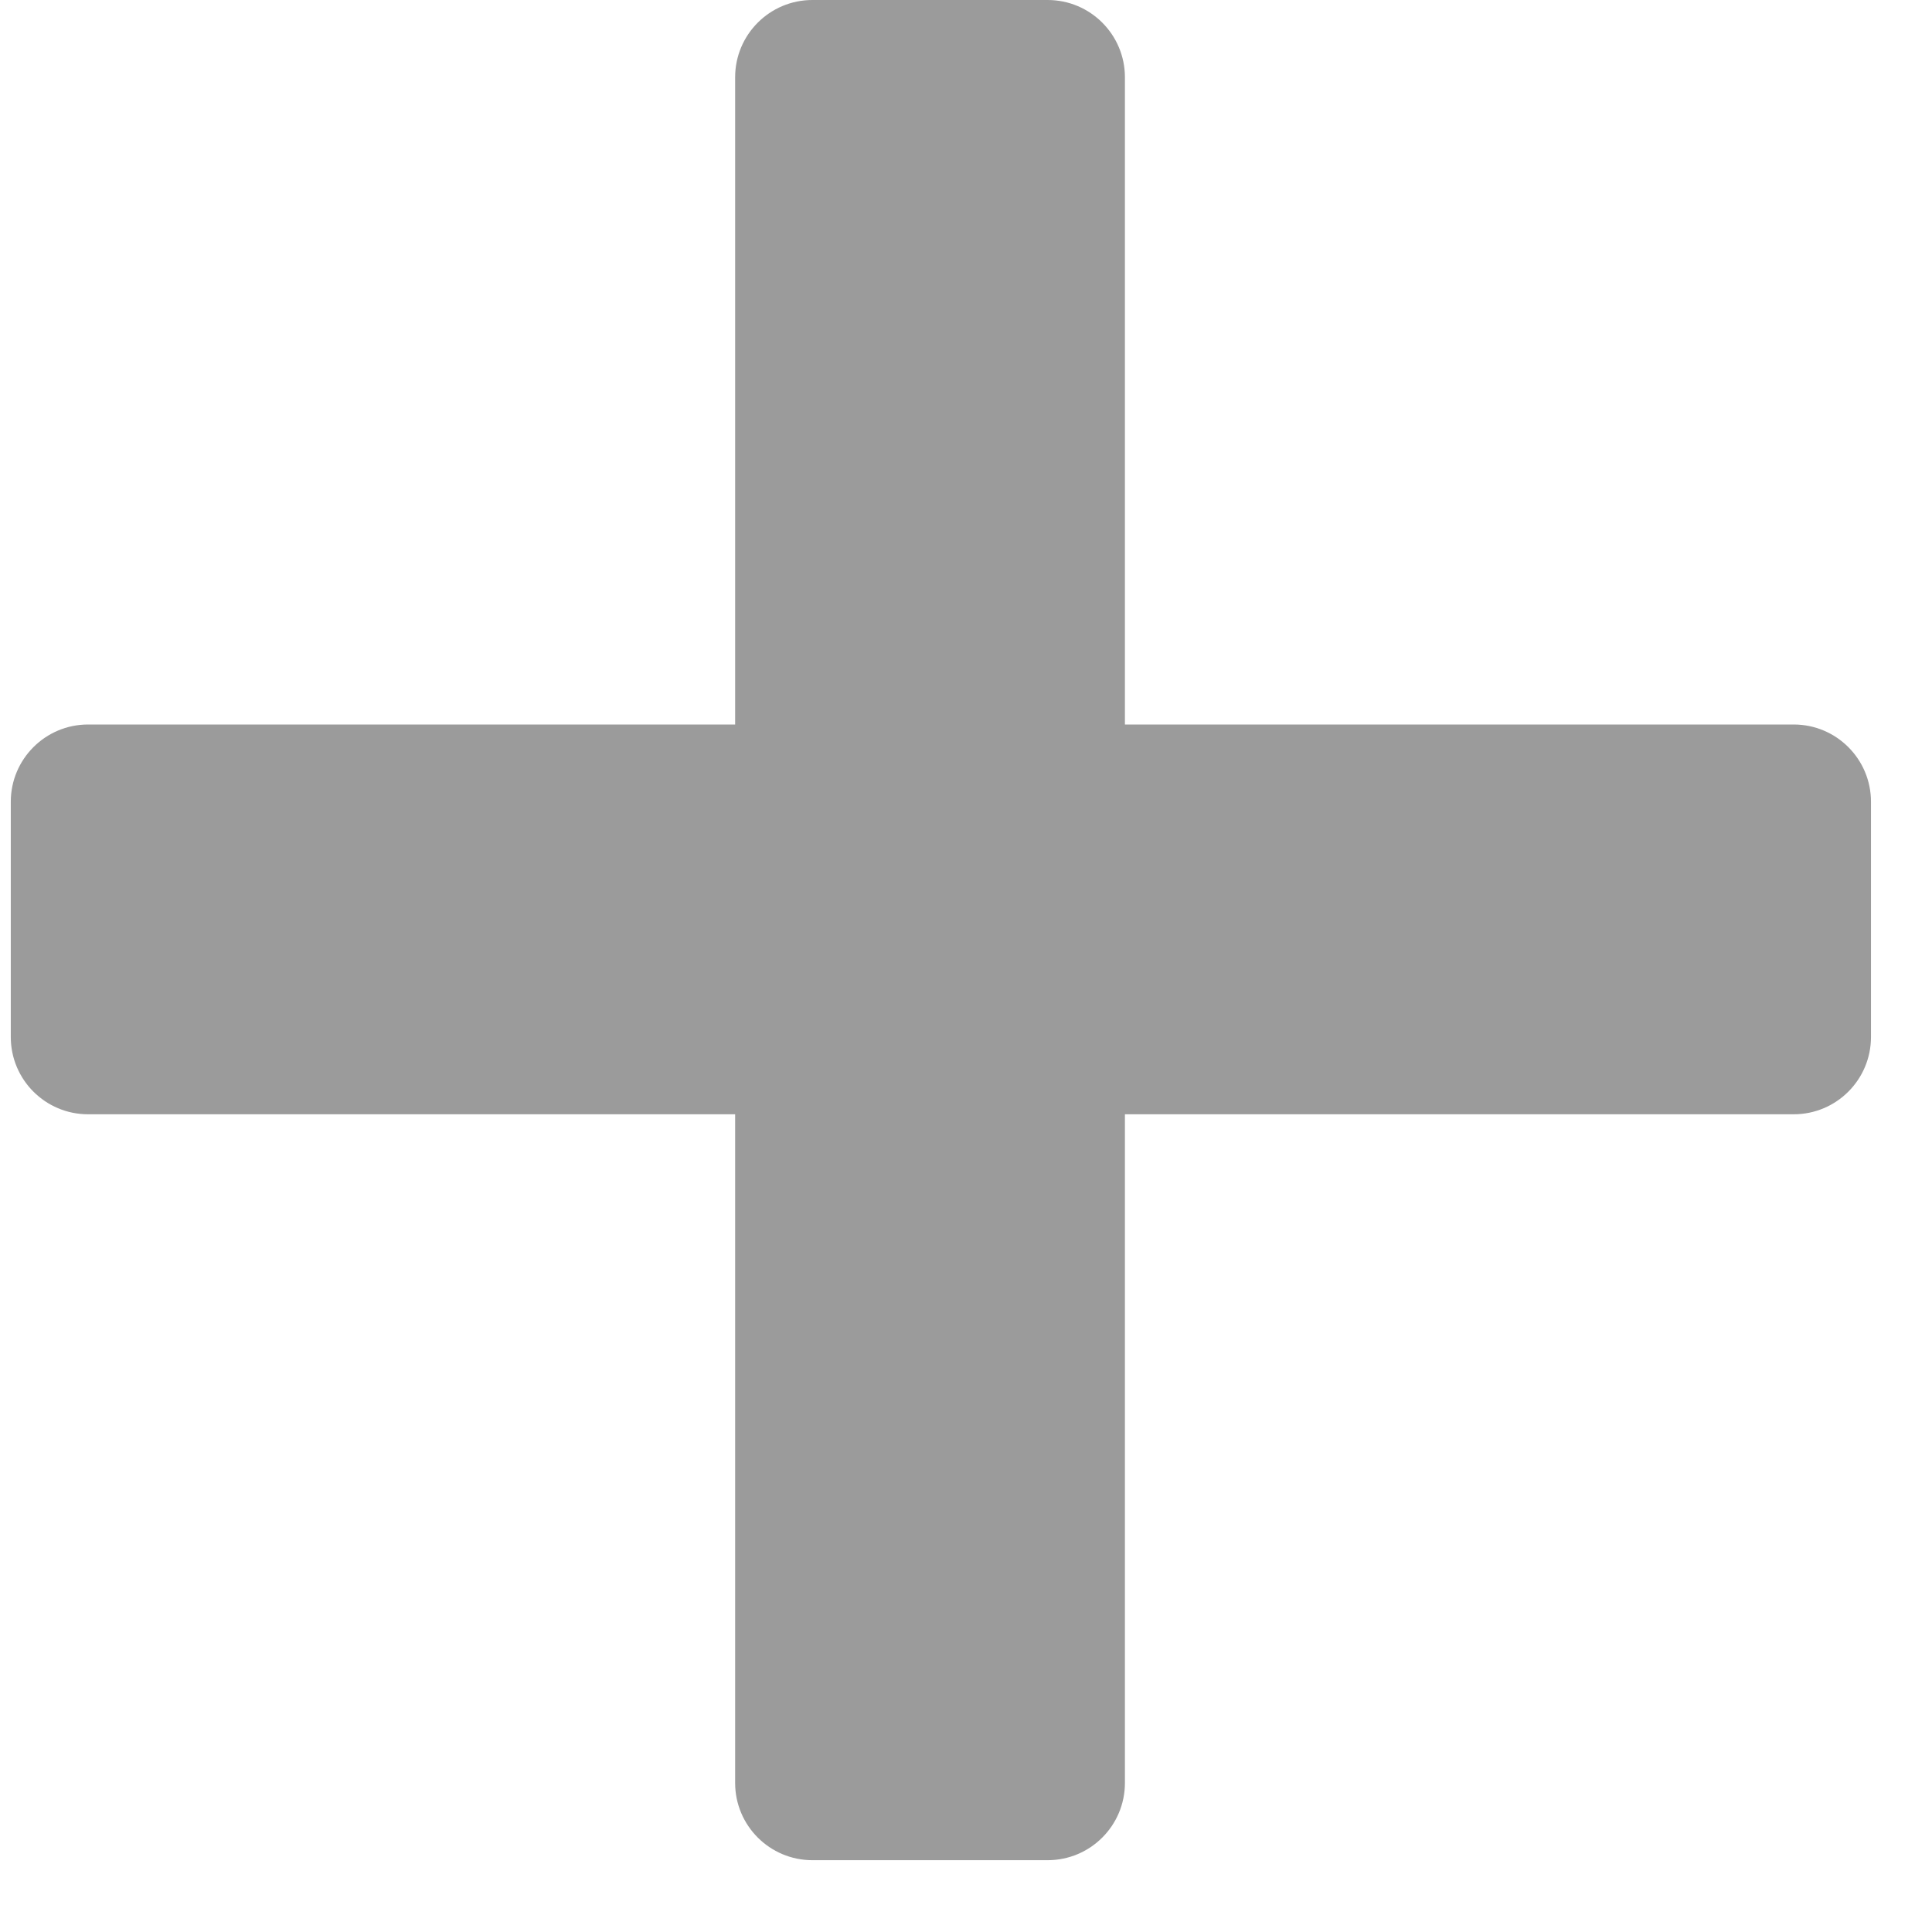
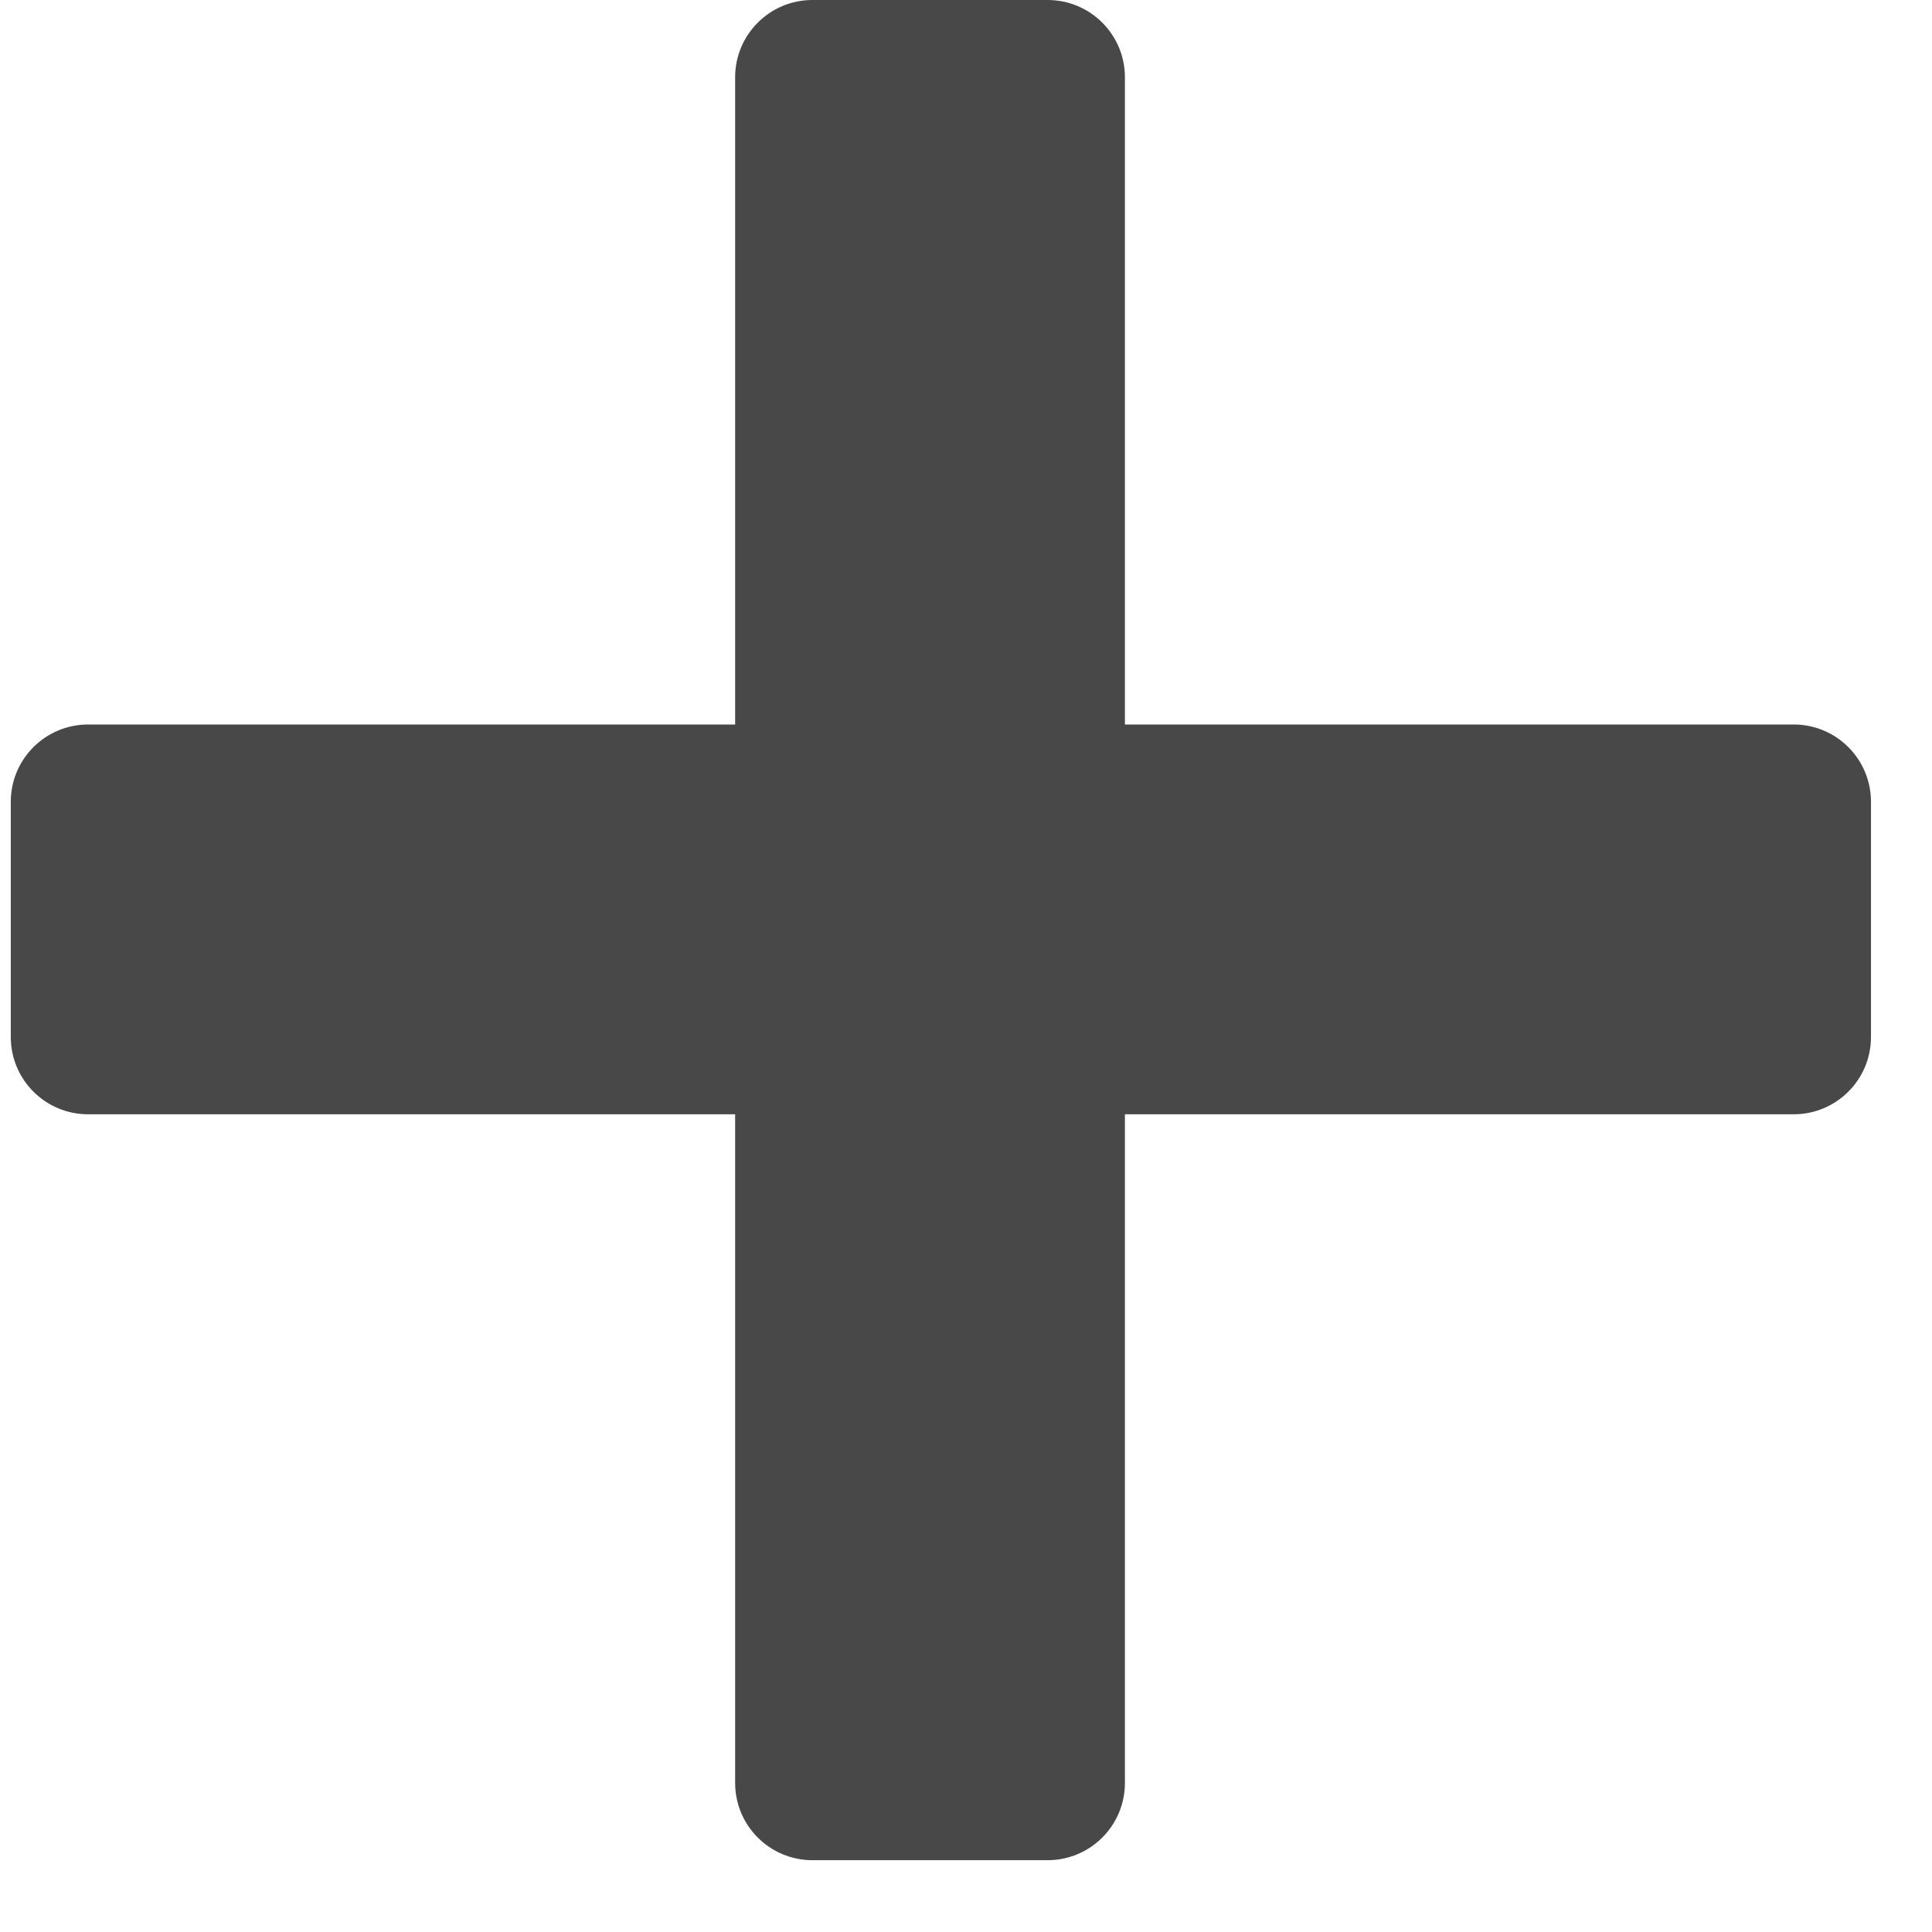
<svg xmlns="http://www.w3.org/2000/svg" width="12px" height="12px" viewBox="0 0 12 12" version="1.1">
  <defs />
  <g id="WorkPlace" stroke="none" stroke-width="1" fill="none" fill-rule="evenodd">
-     <g id="Work-Place-Condition-1-|-Start-Page" transform="translate(-309, -511)" fill="#9B9B9B">
+     <g id="Work-Place-Condition-1-|-Start-Page" transform="translate(-309, -511)" fill="#484848">
      <g id="Plus" transform="translate(309, 511)">
        <rect id="Rectangle-5" x="0.067" y="4.5" width="11.554" height="2.421" rx="0.48" />
        <rect id="Rectangle-5" transform="translate(5.777027, 5.777027) rotate(90) translate(-5.777027, -5.777027) " x="0" y="4.567" width="11.554" height="2.421" rx="0.48" />
      </g>
    </g>
  </g>
</svg>
